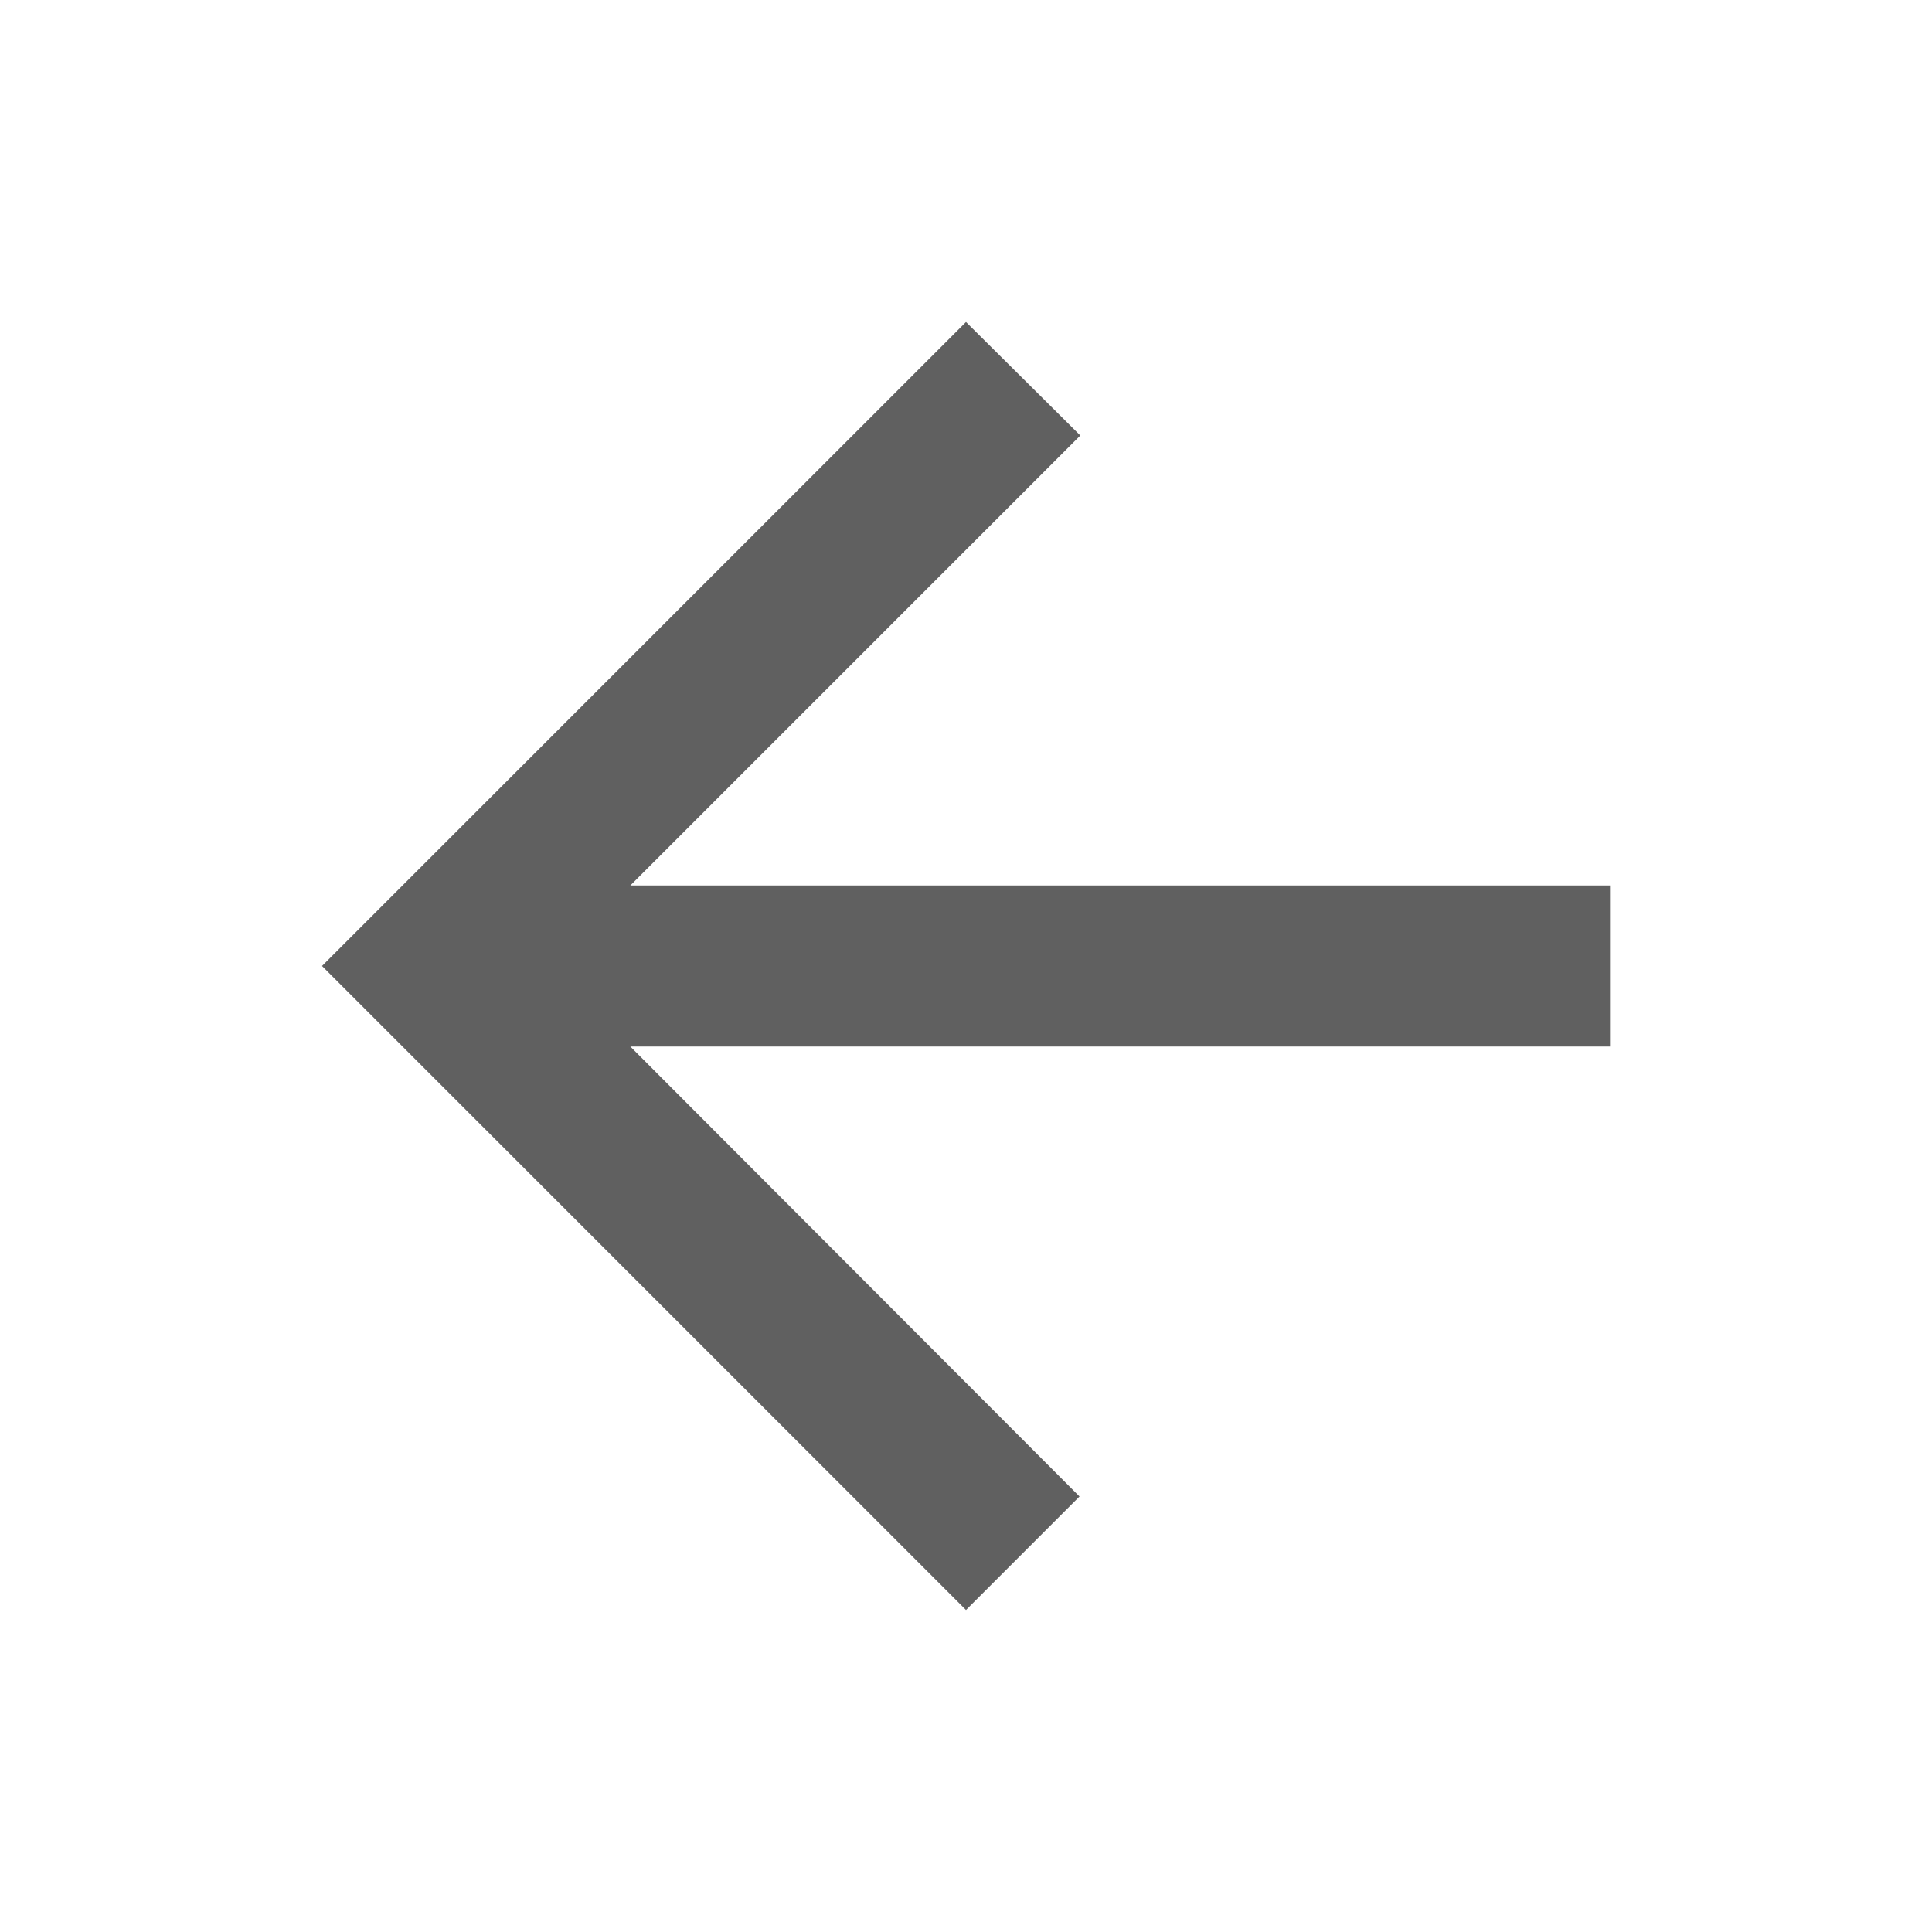
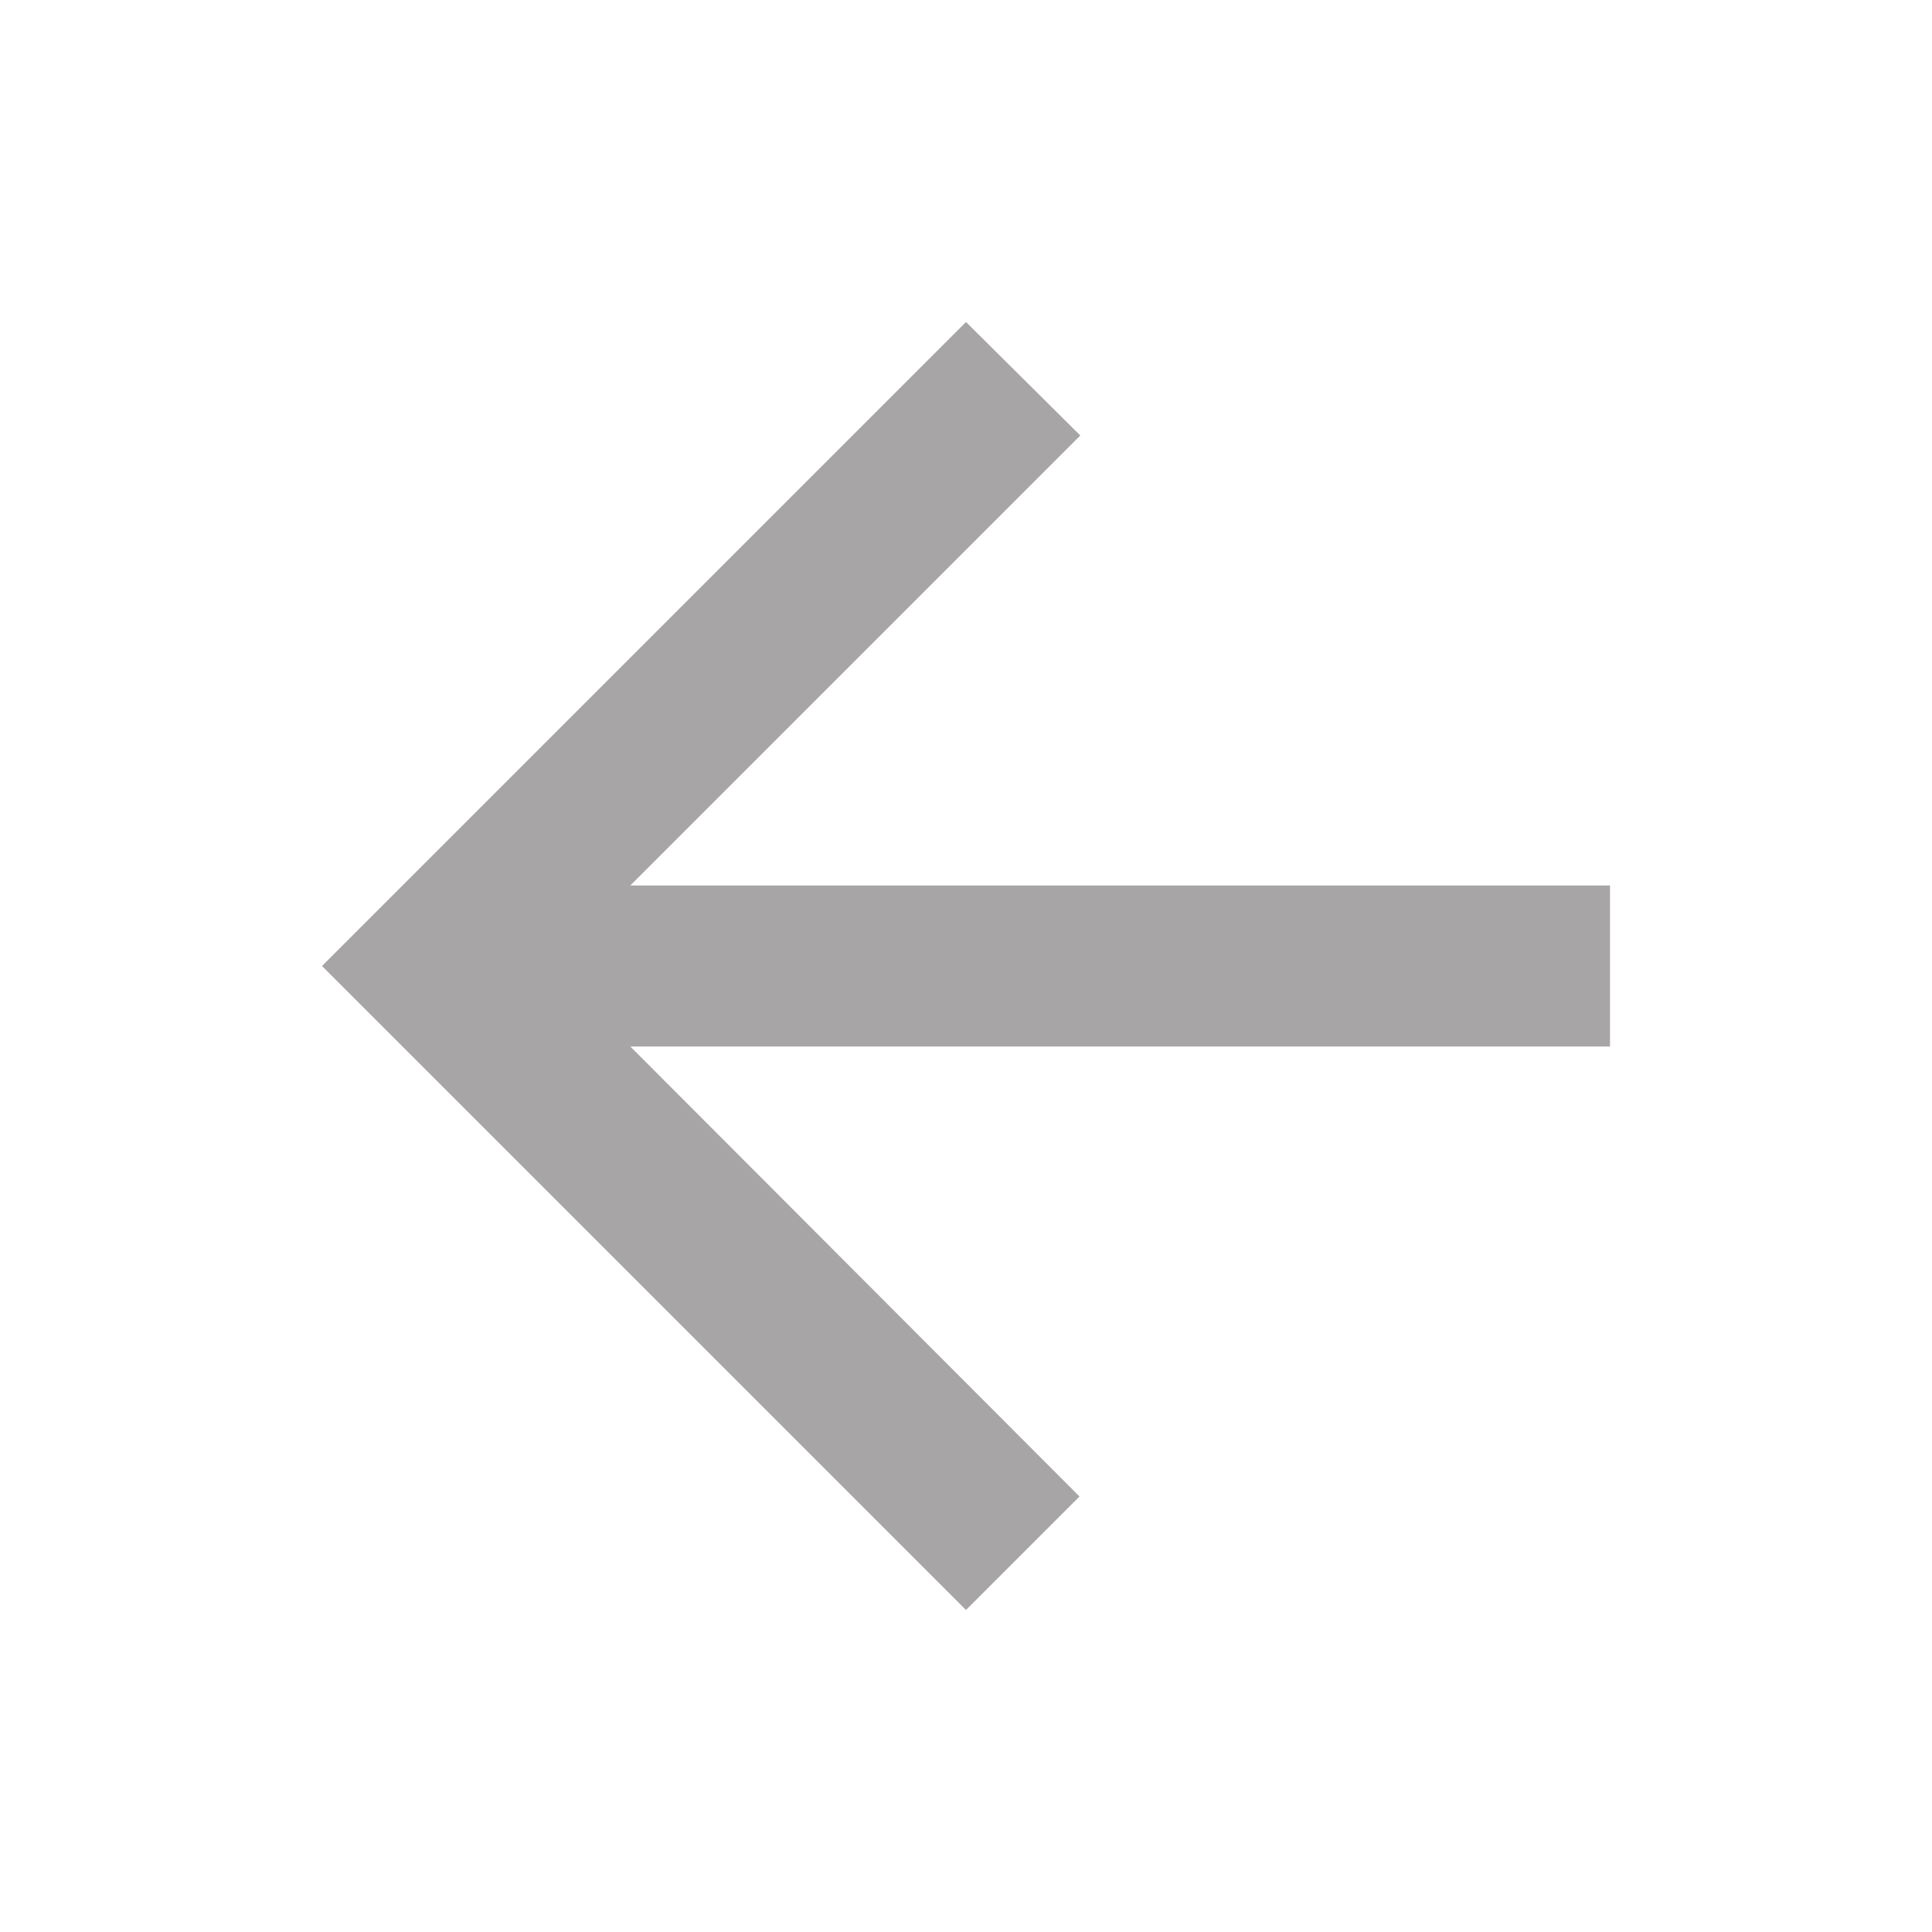
- <svg xmlns="http://www.w3.org/2000/svg" height="35" viewBox="0 0 24 24" width="35" fill="rgb(96 96 96)">
+ <svg xmlns="http://www.w3.org/2000/svg" height="35" viewBox="0 0 24 24" width="35" fill="rgb(167 165 165)">
  <path d="M0 0h24v24H0z" fill="none" />
  <path d="M20 11H7.83l5.59-5.59L12 4l-8 8 8 8 1.41-1.41L7.83 13H20v-2z" />
</svg>
